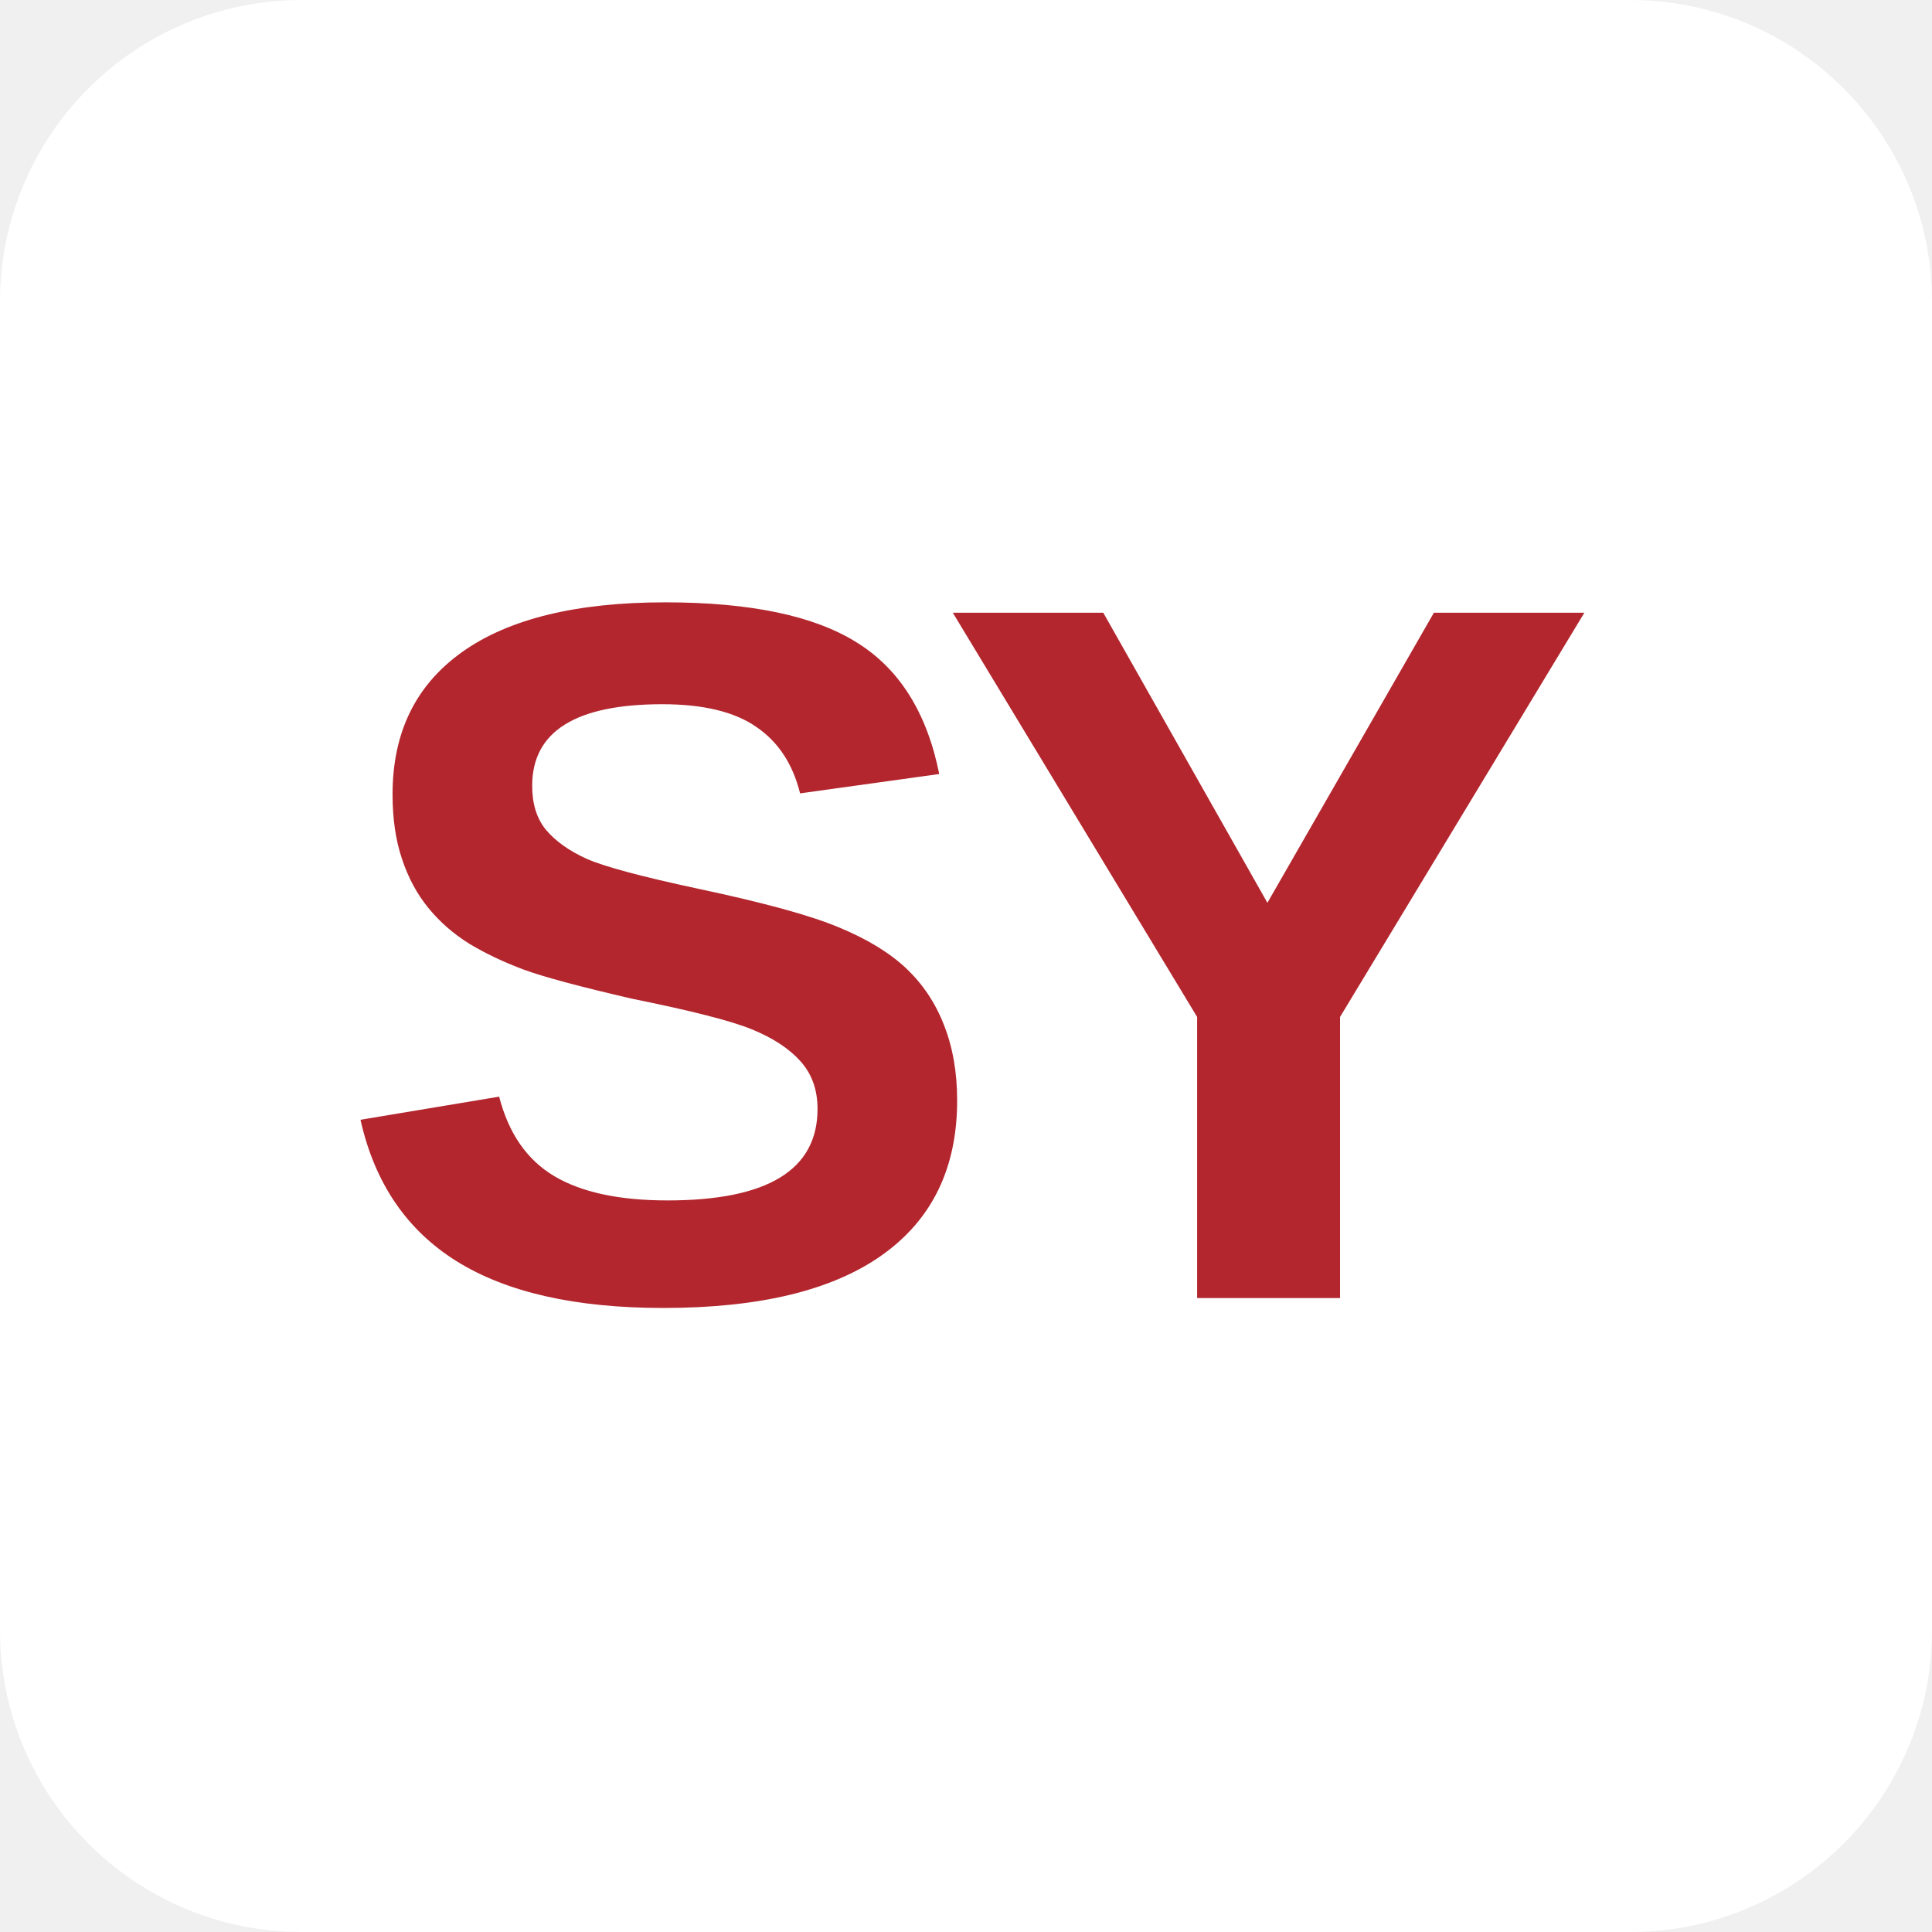
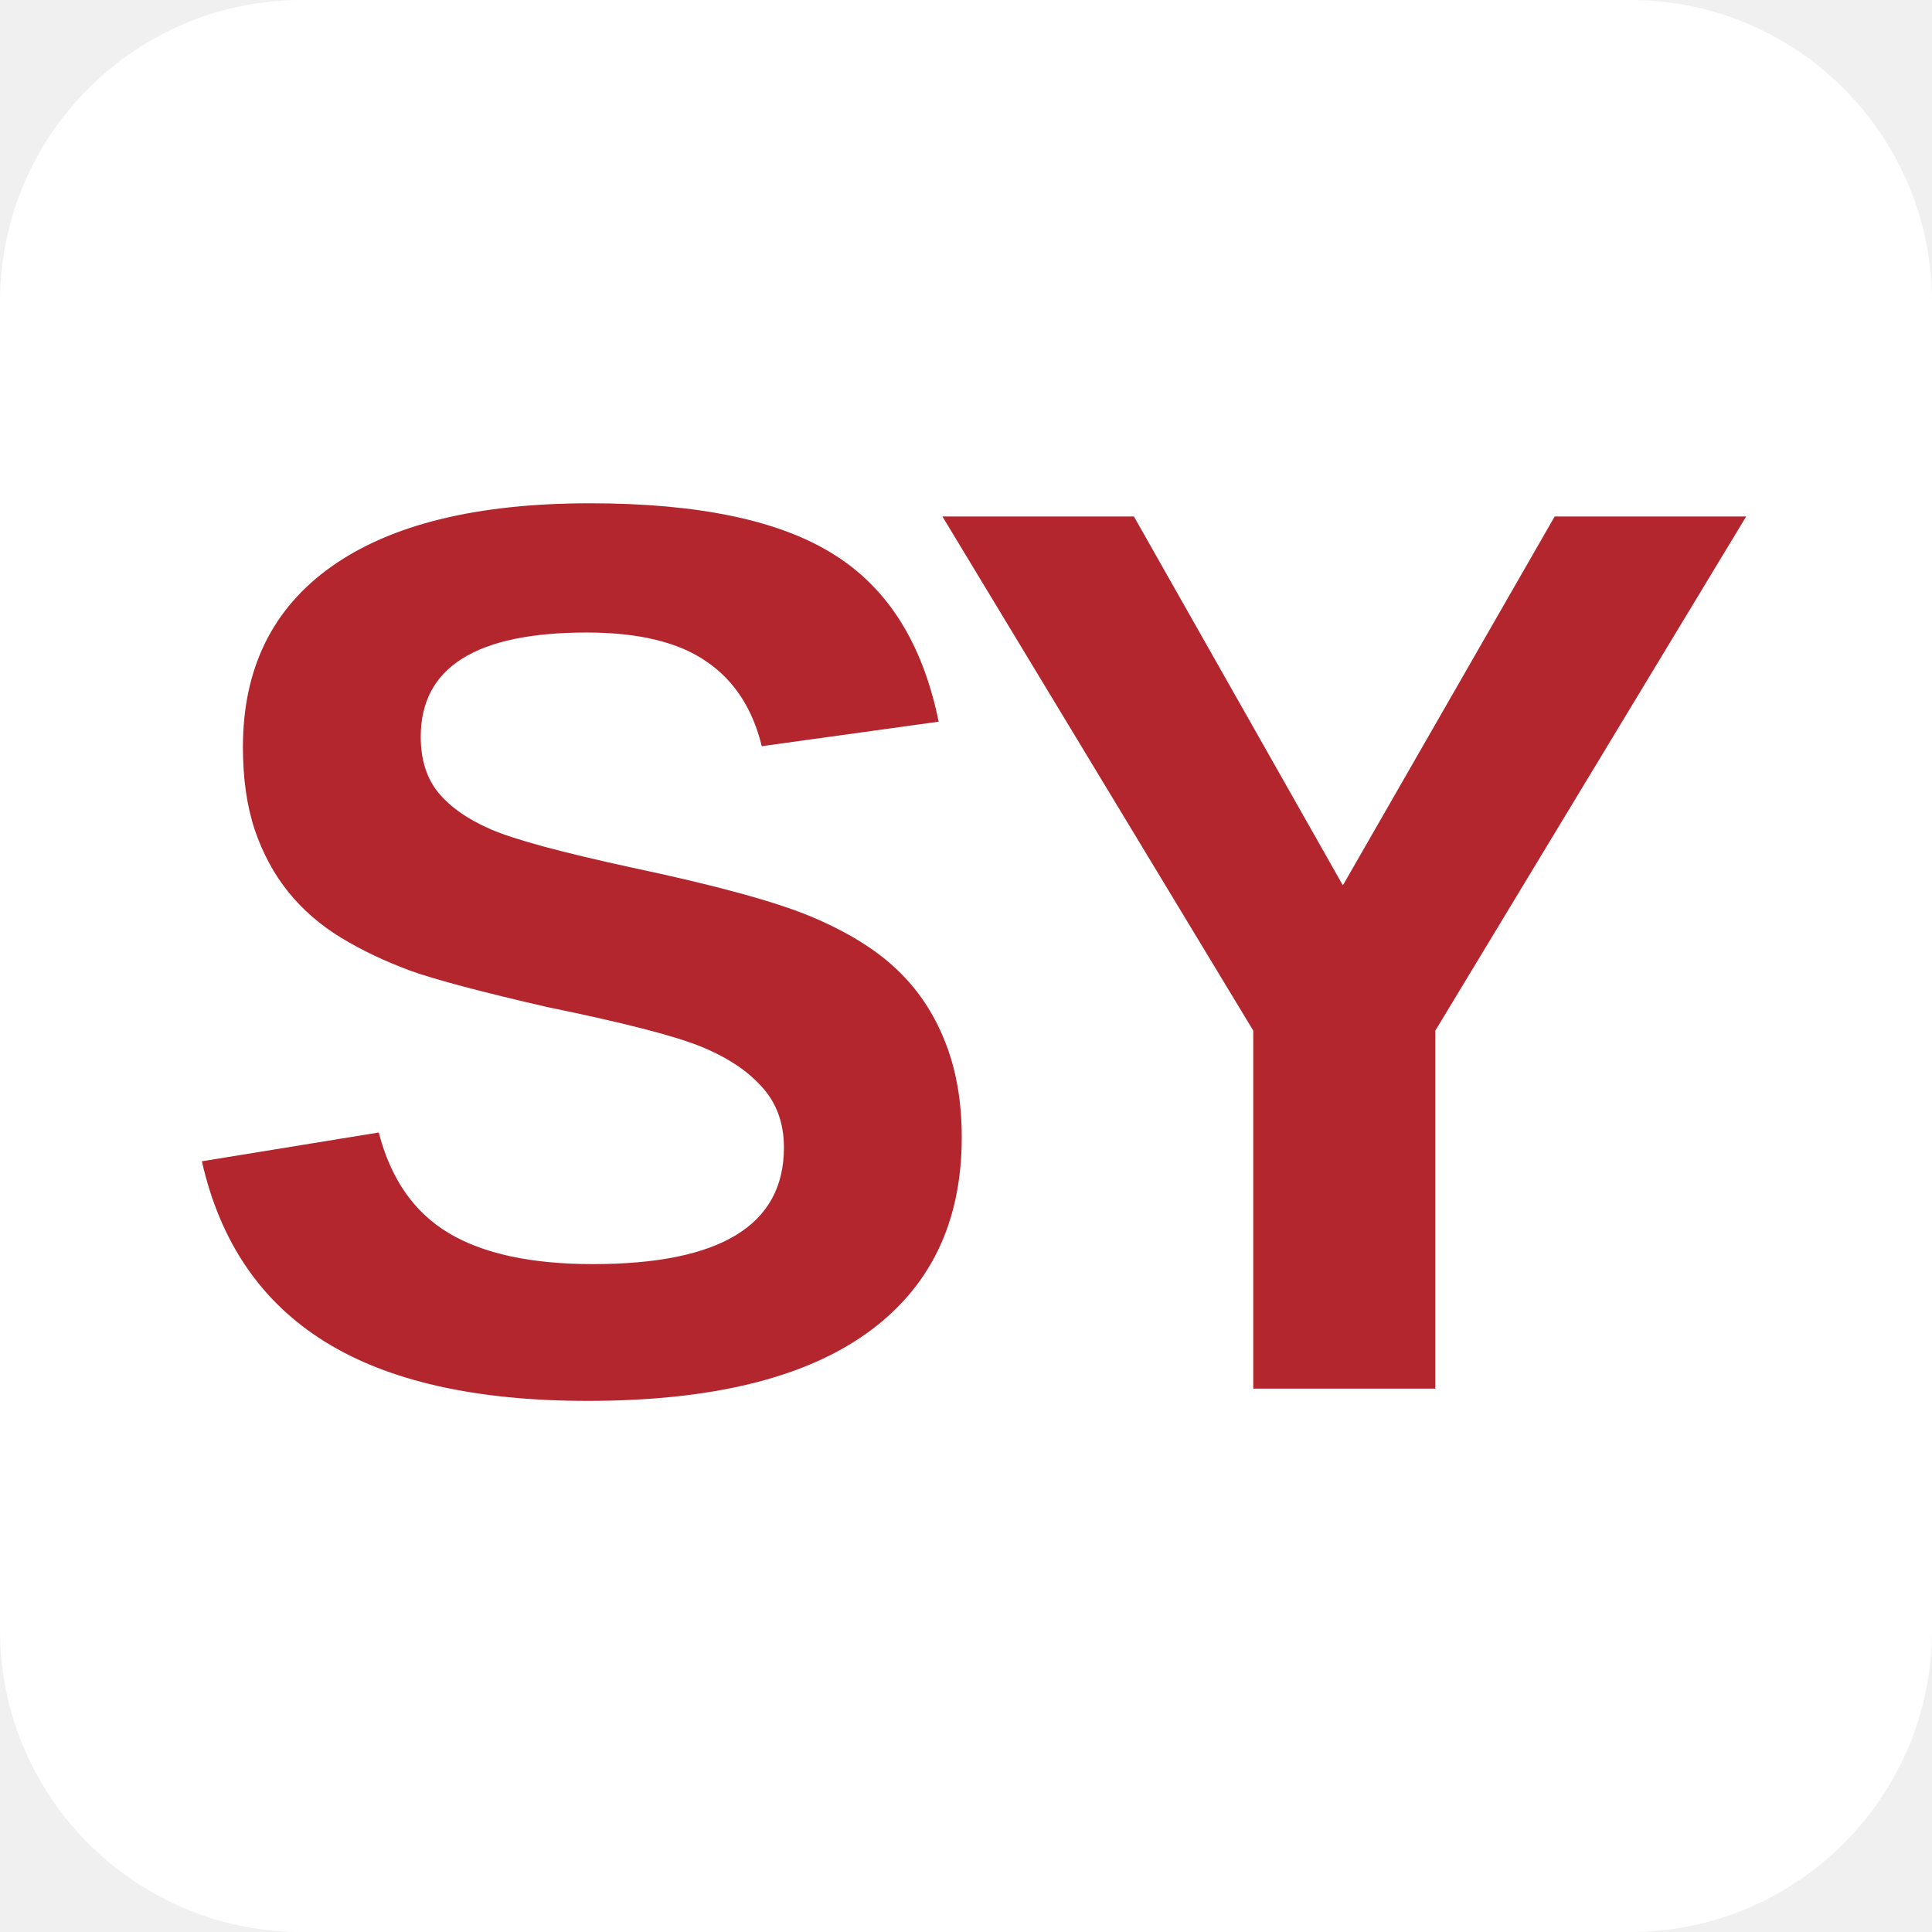
<svg xmlns="http://www.w3.org/2000/svg" viewBox="0 0 64 64">
  <rect width="64" height="64" rx="10" fill="#fff" />
-   <text x="32" y="43" fill="#b3262e" font-family="Arial, Helvetica, sans-serif" font-size="33" font-weight="800" letter-spacing="-2" text-anchor="middle">SY</text>
+   <text x="32" y="46" fill="#b3262e" font-family="Arial, Helvetica, sans-serif" font-size="42" font-weight="800" letter-spacing="-3" text-anchor="middle">SY</text>
</svg>
